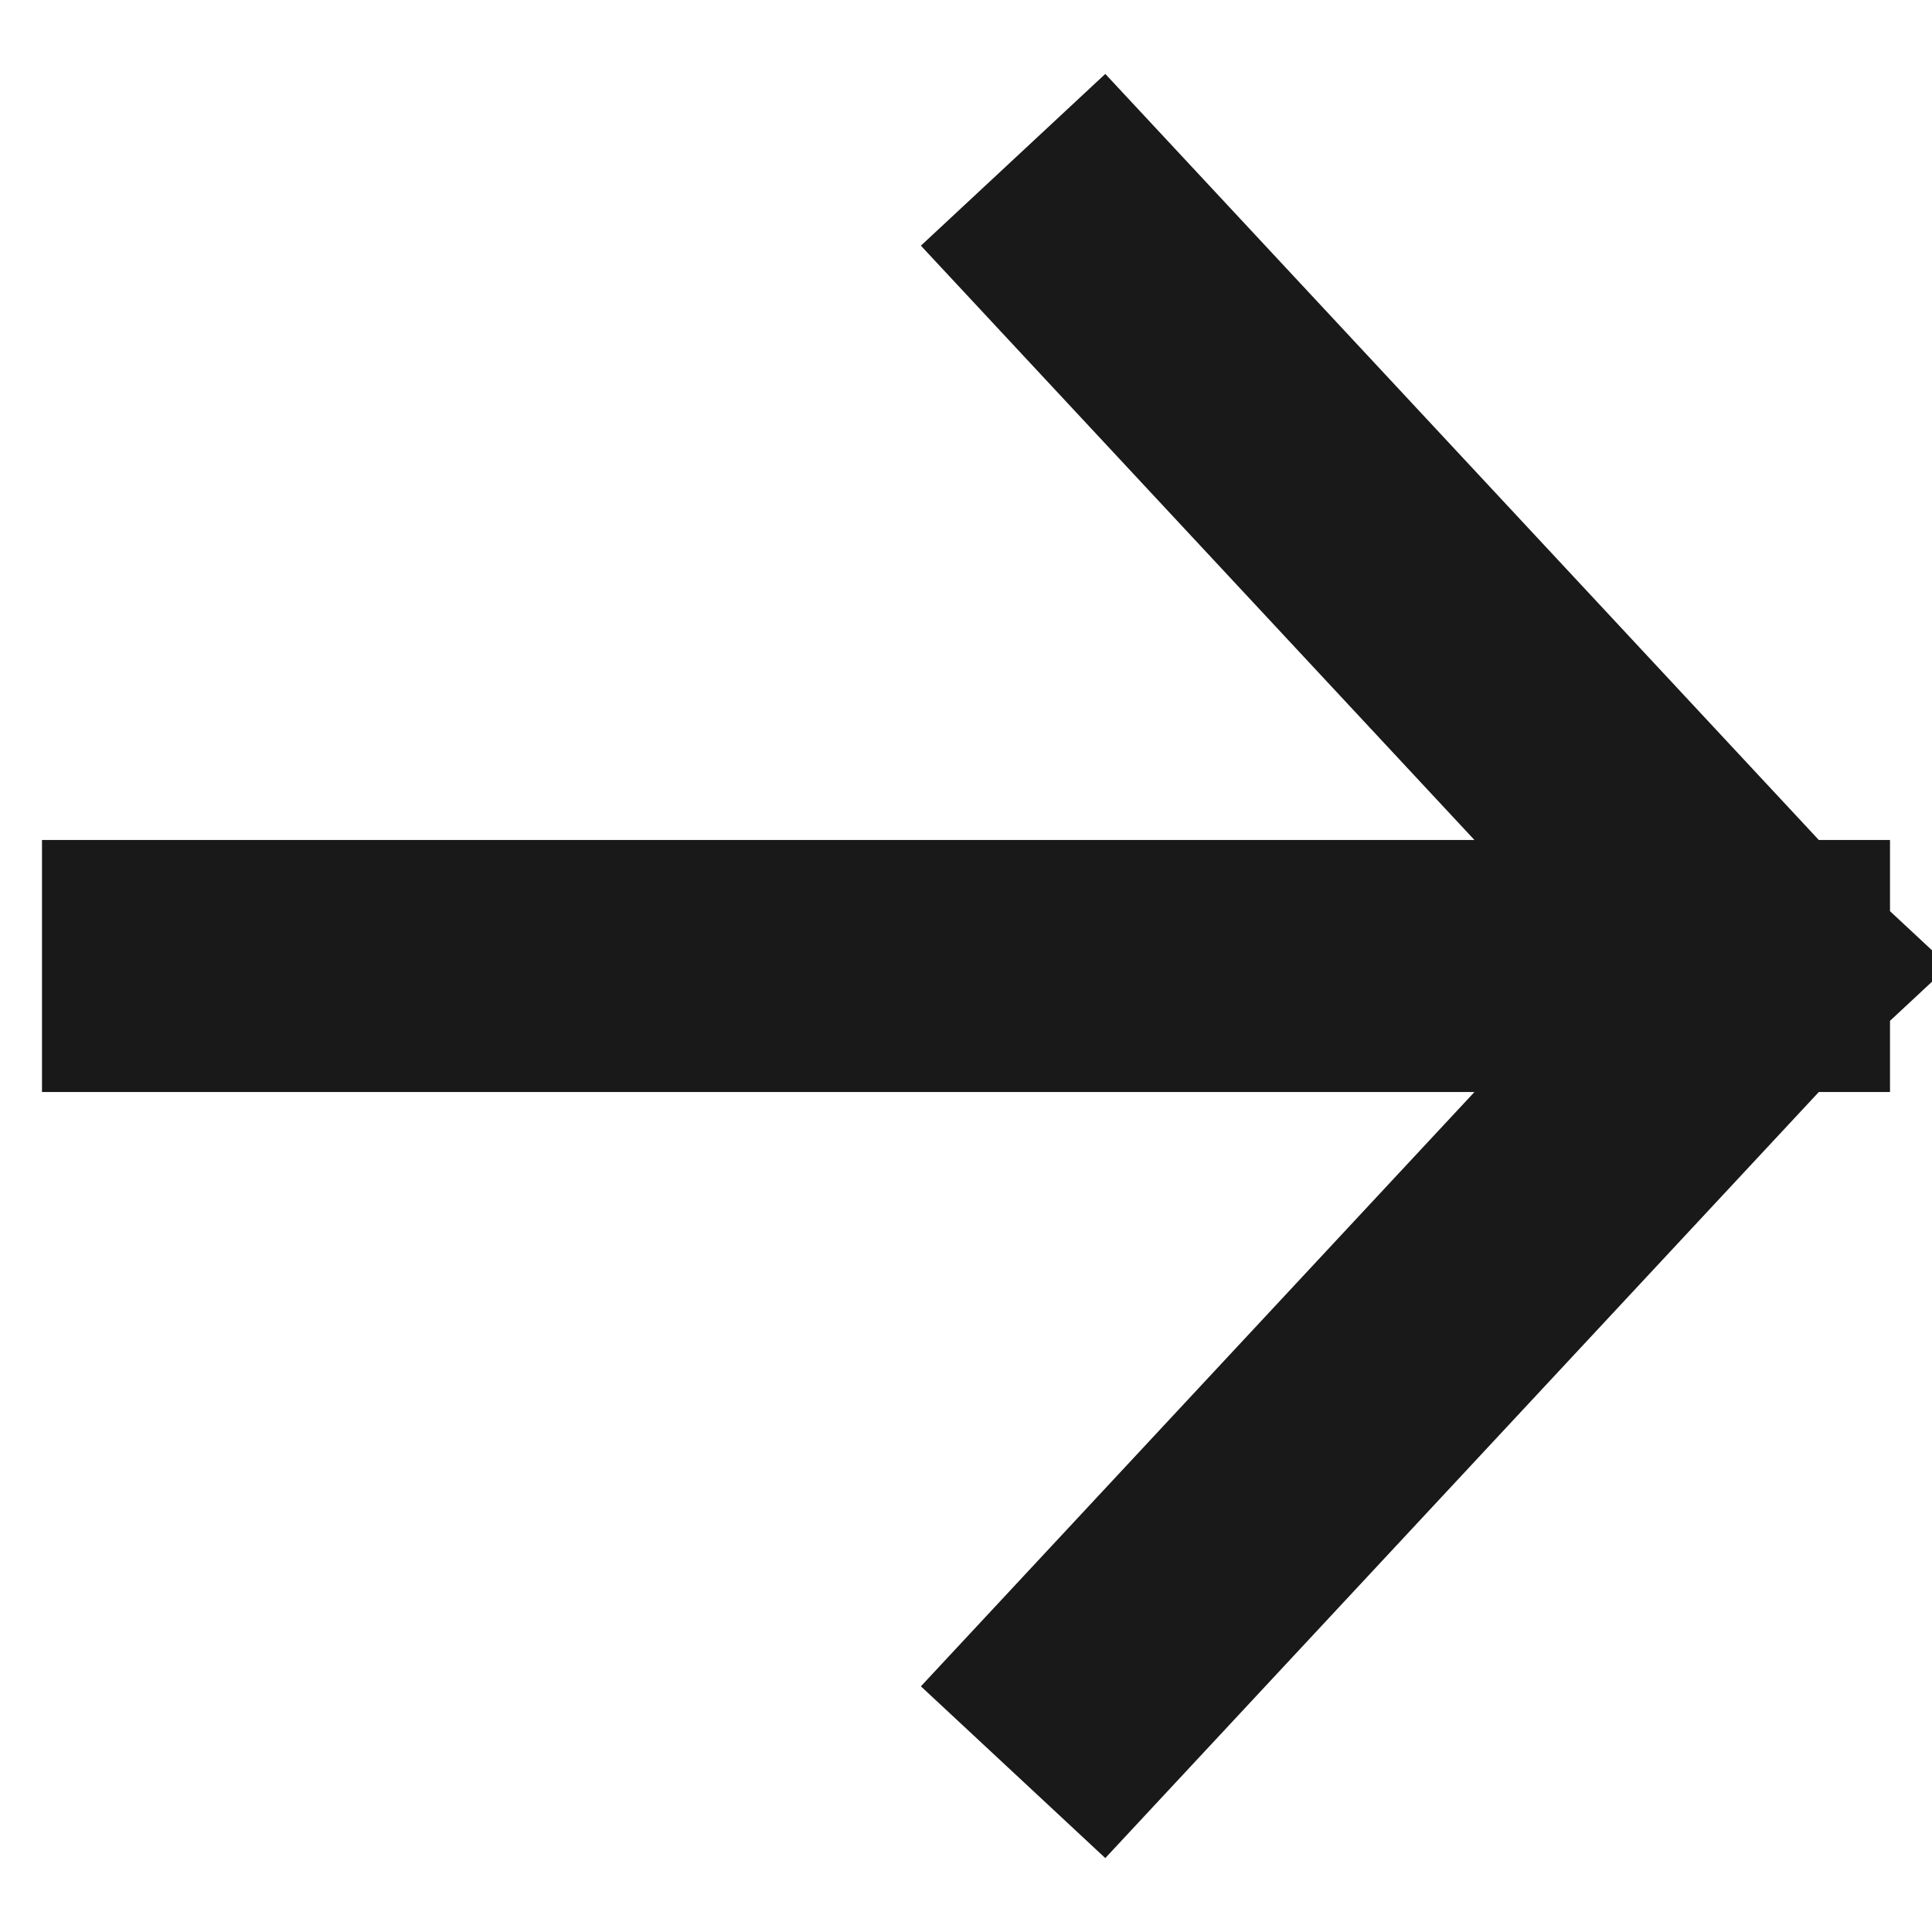
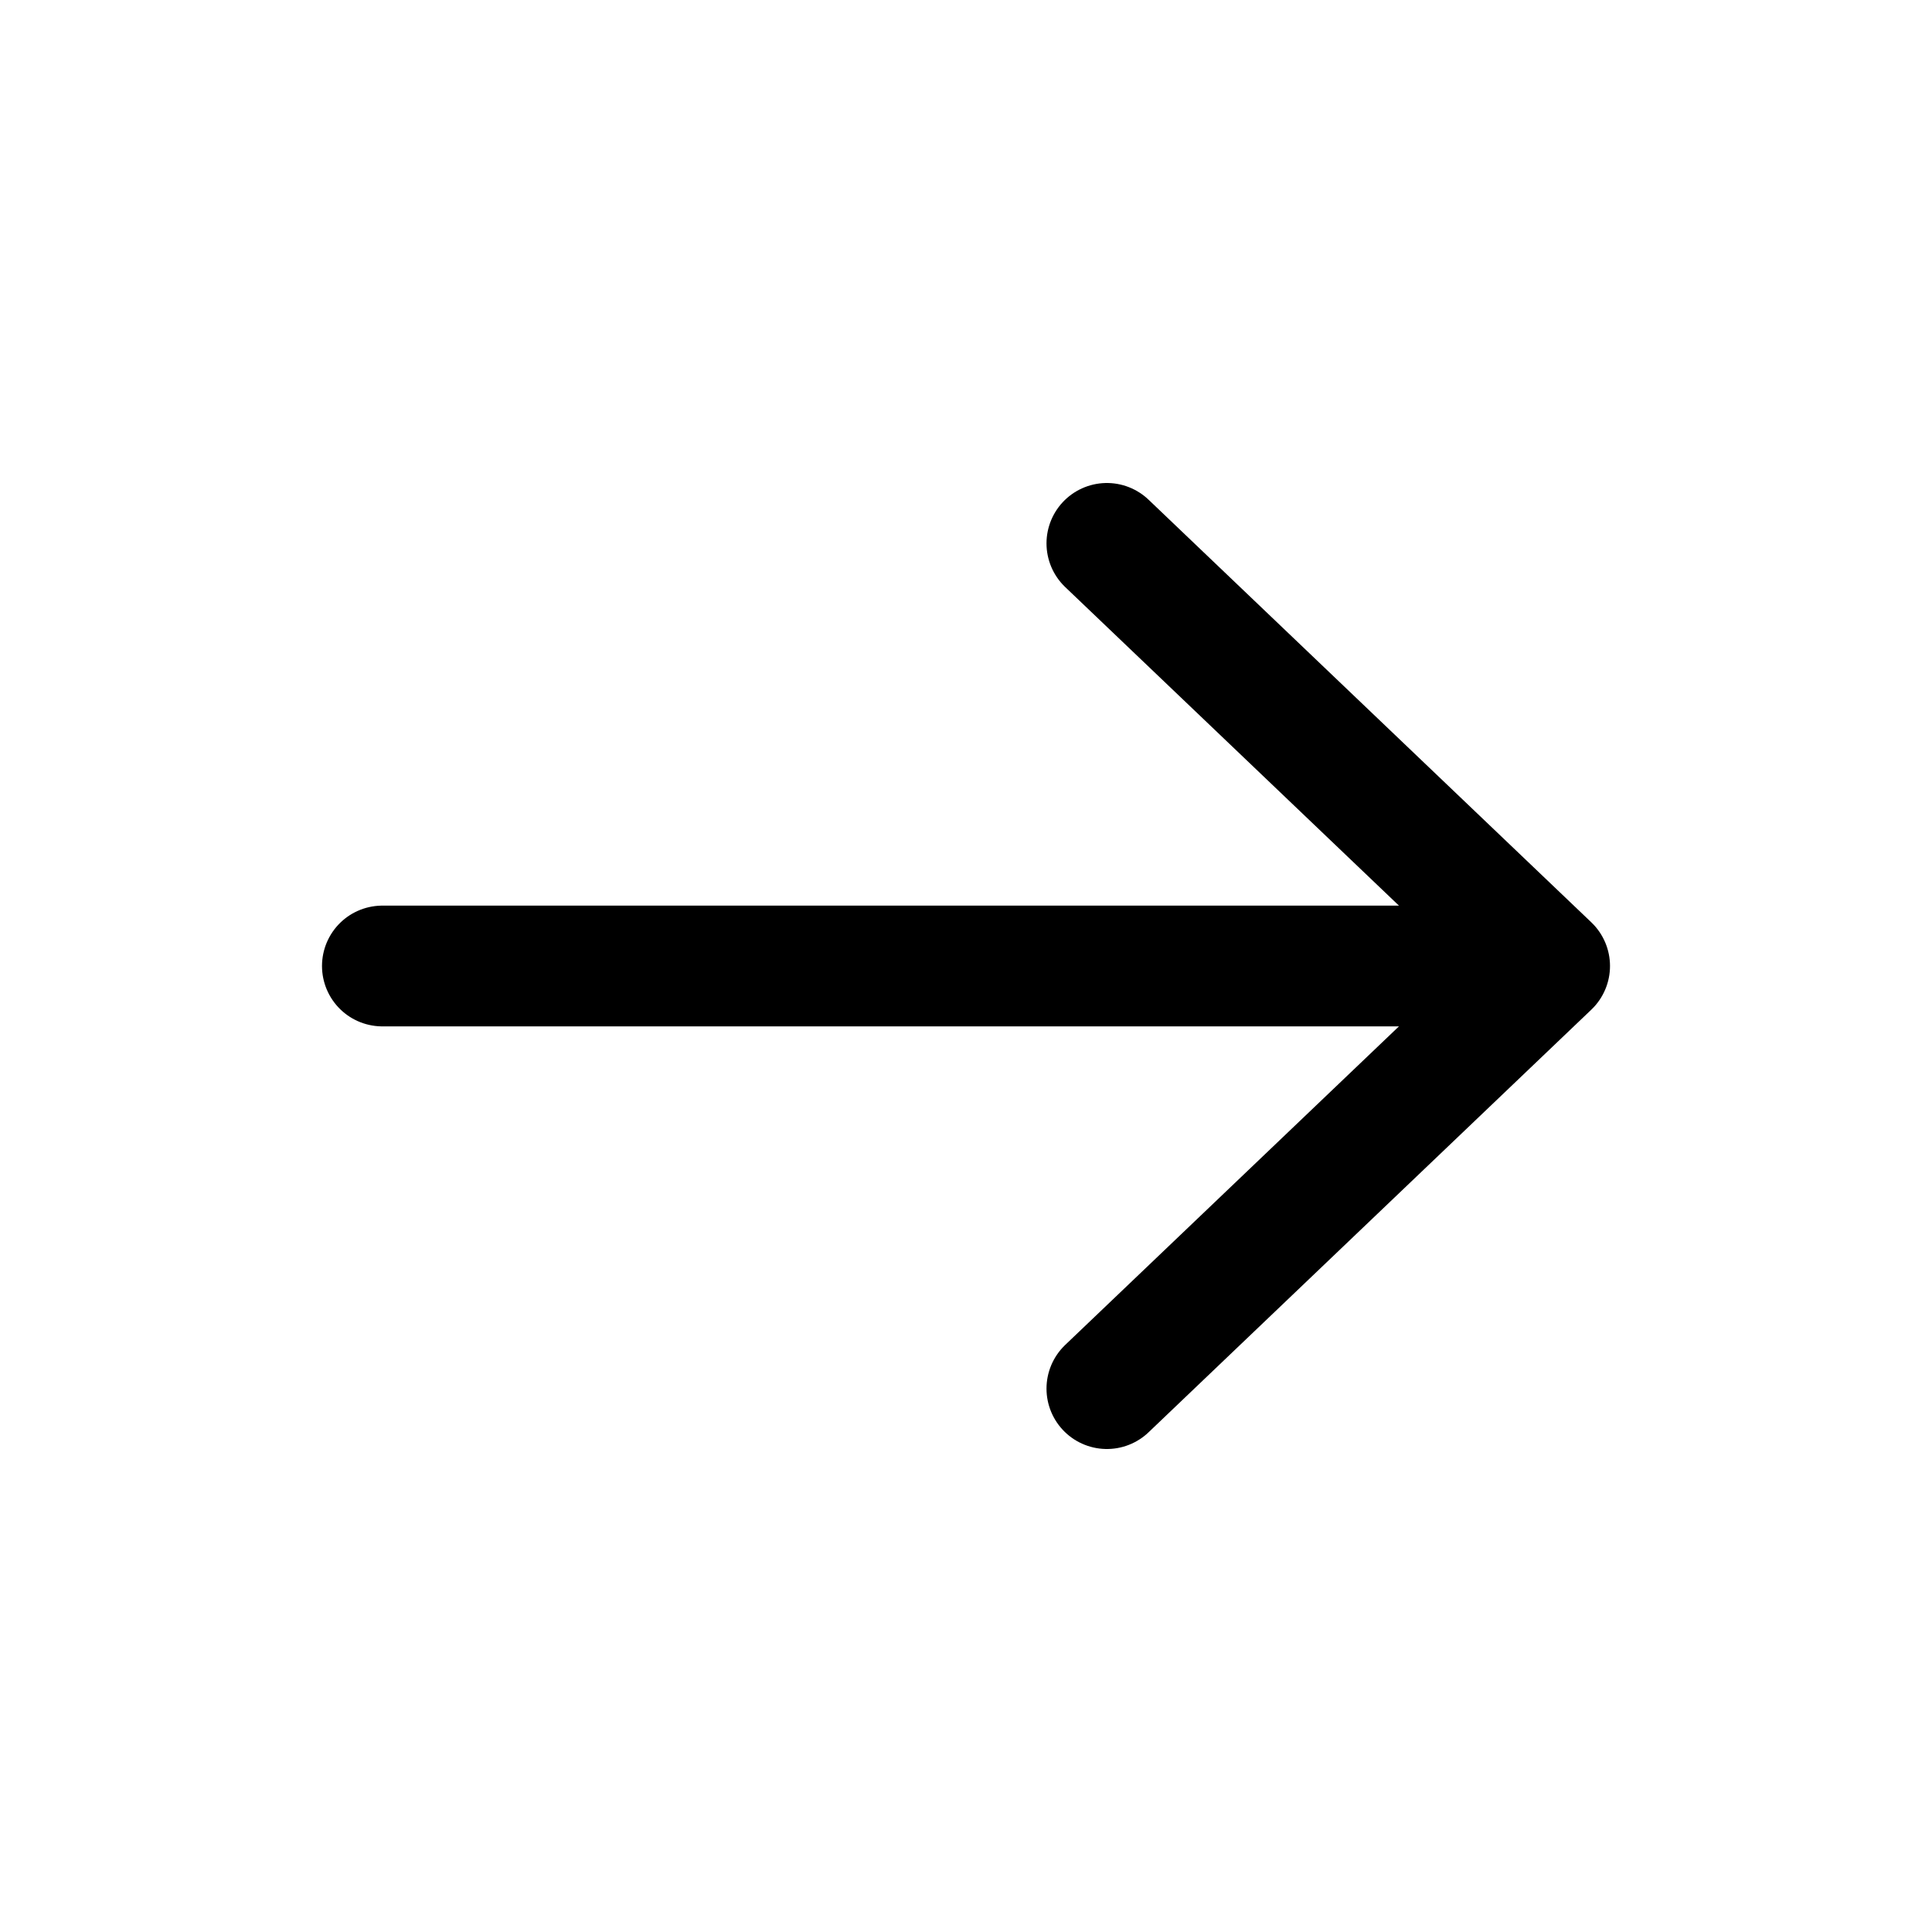
- <svg xmlns="http://www.w3.org/2000/svg" width="23" height="23" viewBox="0 0 23 23" fill="none">
-   <path d="M13.083 3L21 11.5M21 11.5L13.083 20M21 11.5L2 11.5" stroke="#191919" stroke-width="3" stroke-linecap="square" stroke-linejoin="round" />
+ <svg width="24" height="24" fill="none" viewBox="0 0 24 24">
+   <path stroke="currentColor" stroke-linecap="round" stroke-linejoin="round" stroke-width="1.5" d="M13.75 6.75L19.25 12L13.75 17.25" />
+   <path stroke="currentColor" stroke-linecap="round" stroke-linejoin="round" stroke-width="1.5" d="M19 12H4.75" />
</svg>
